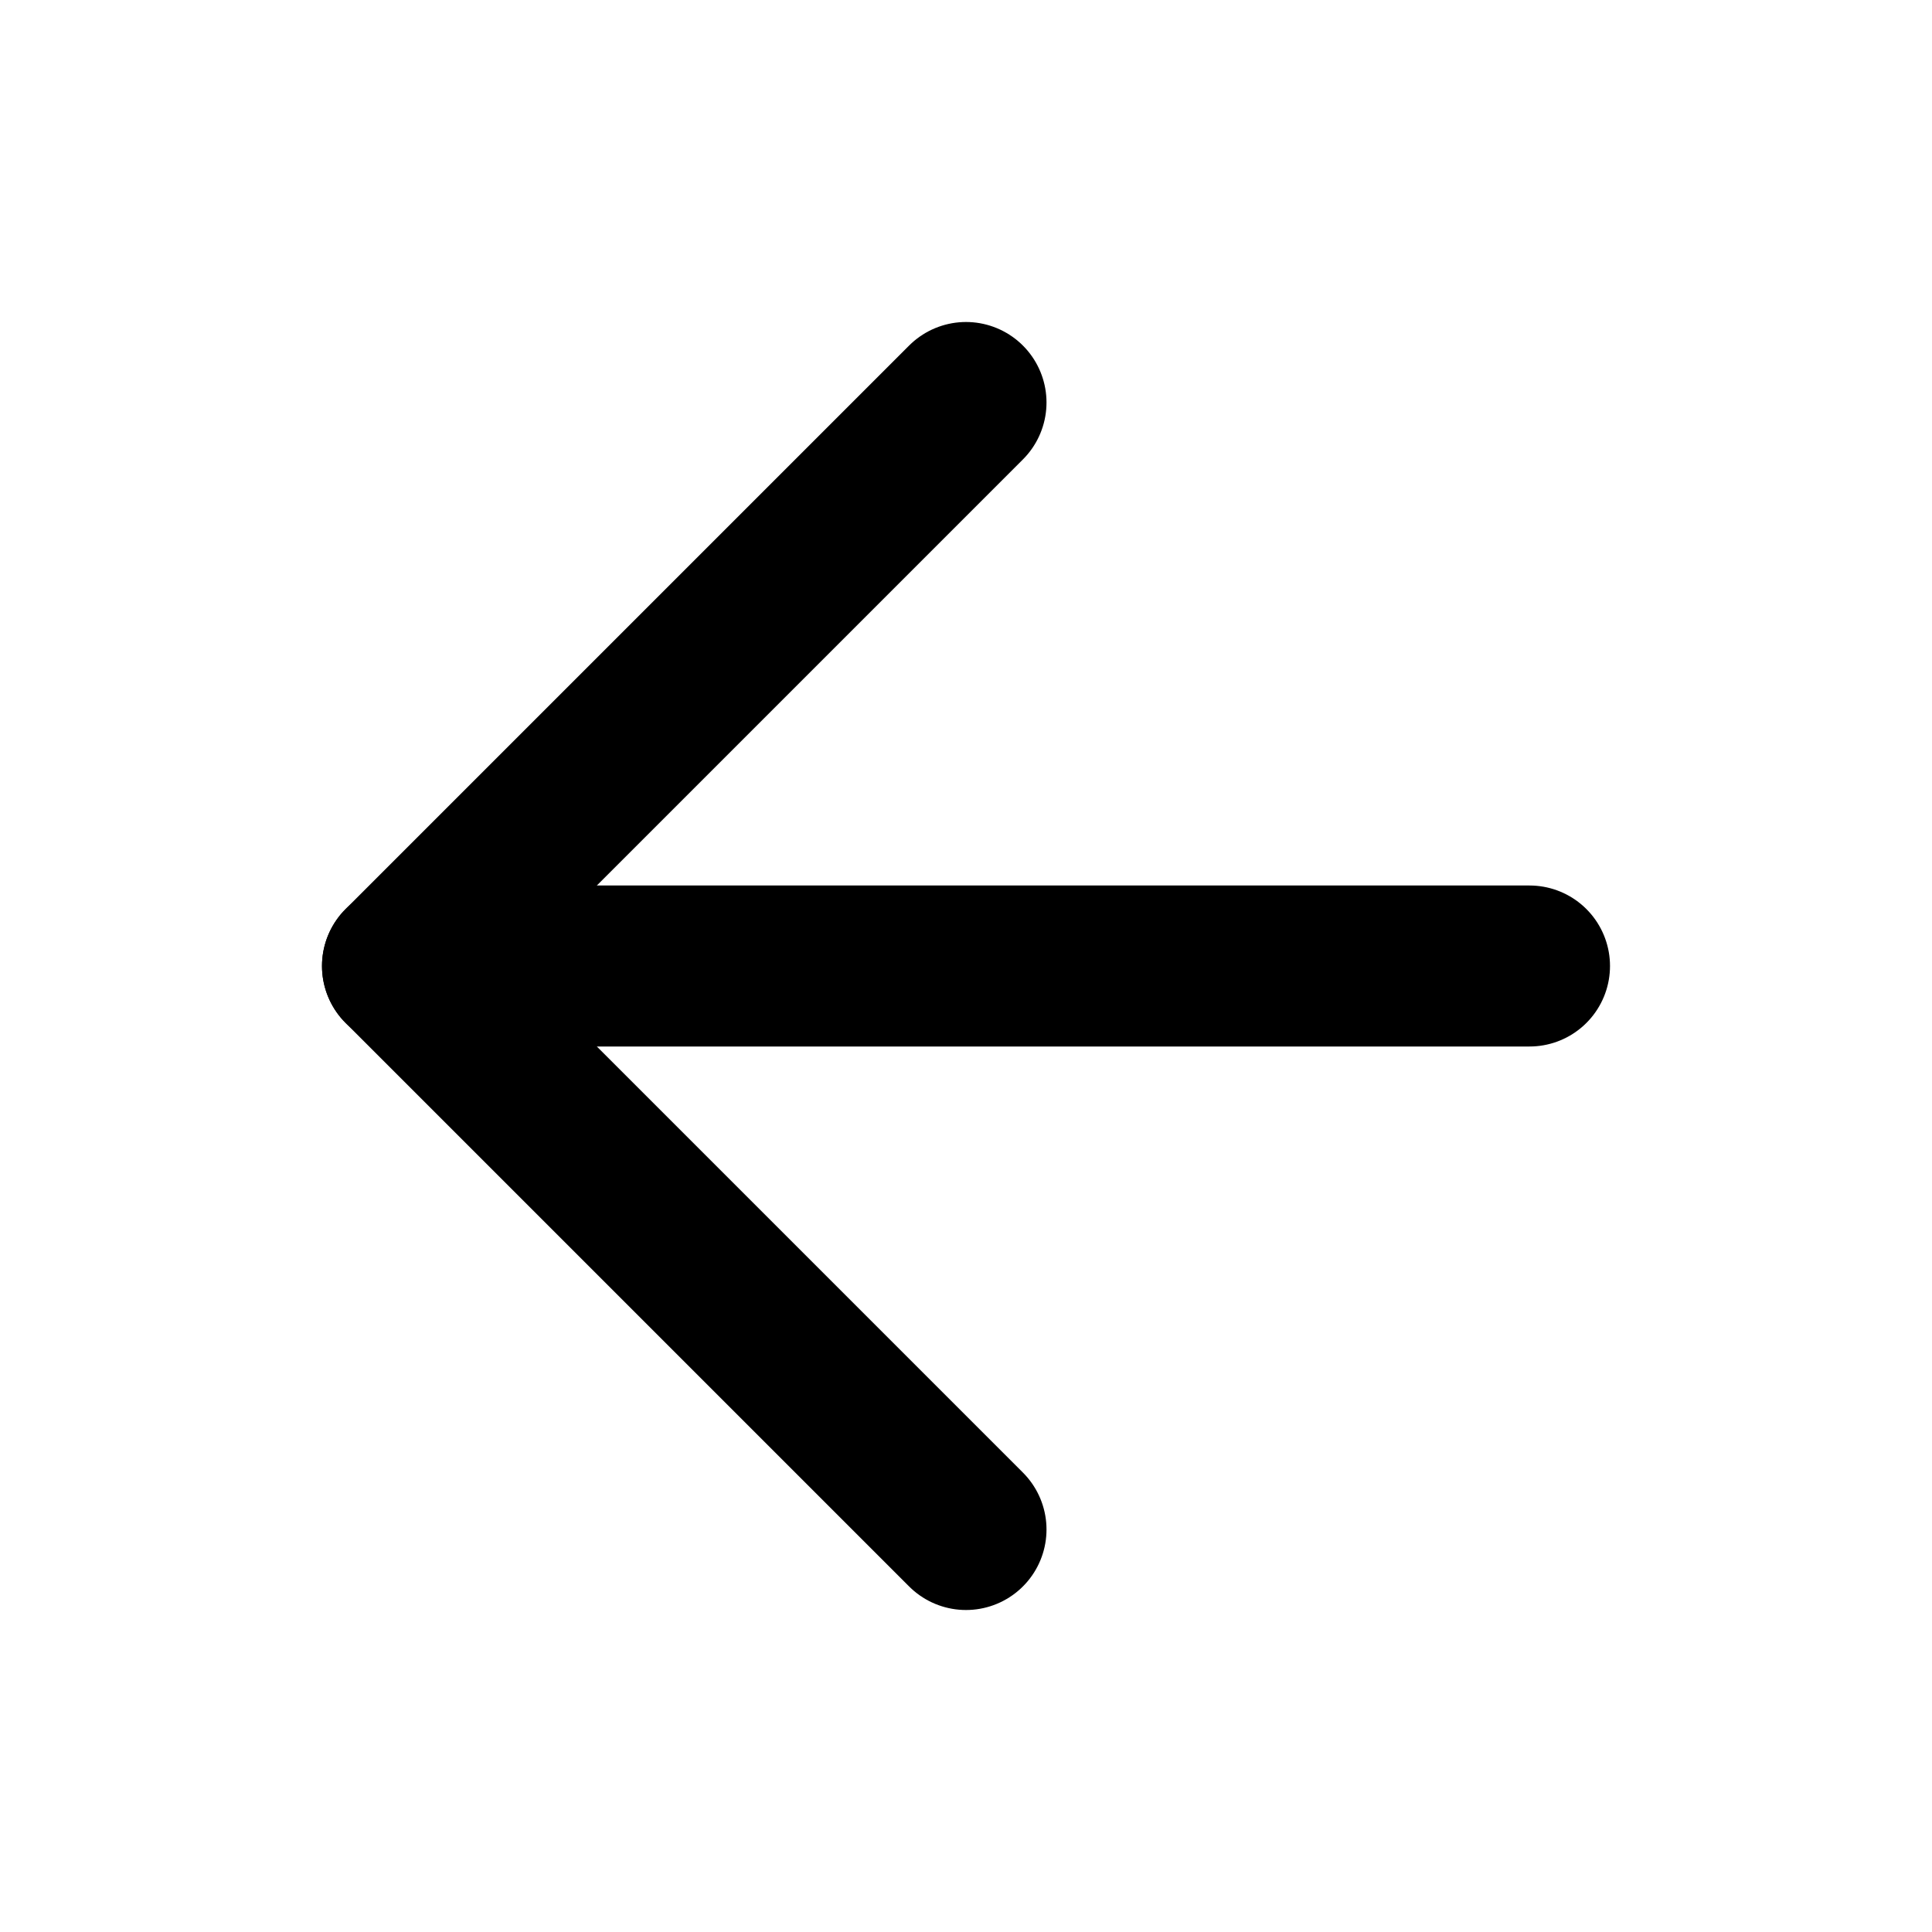
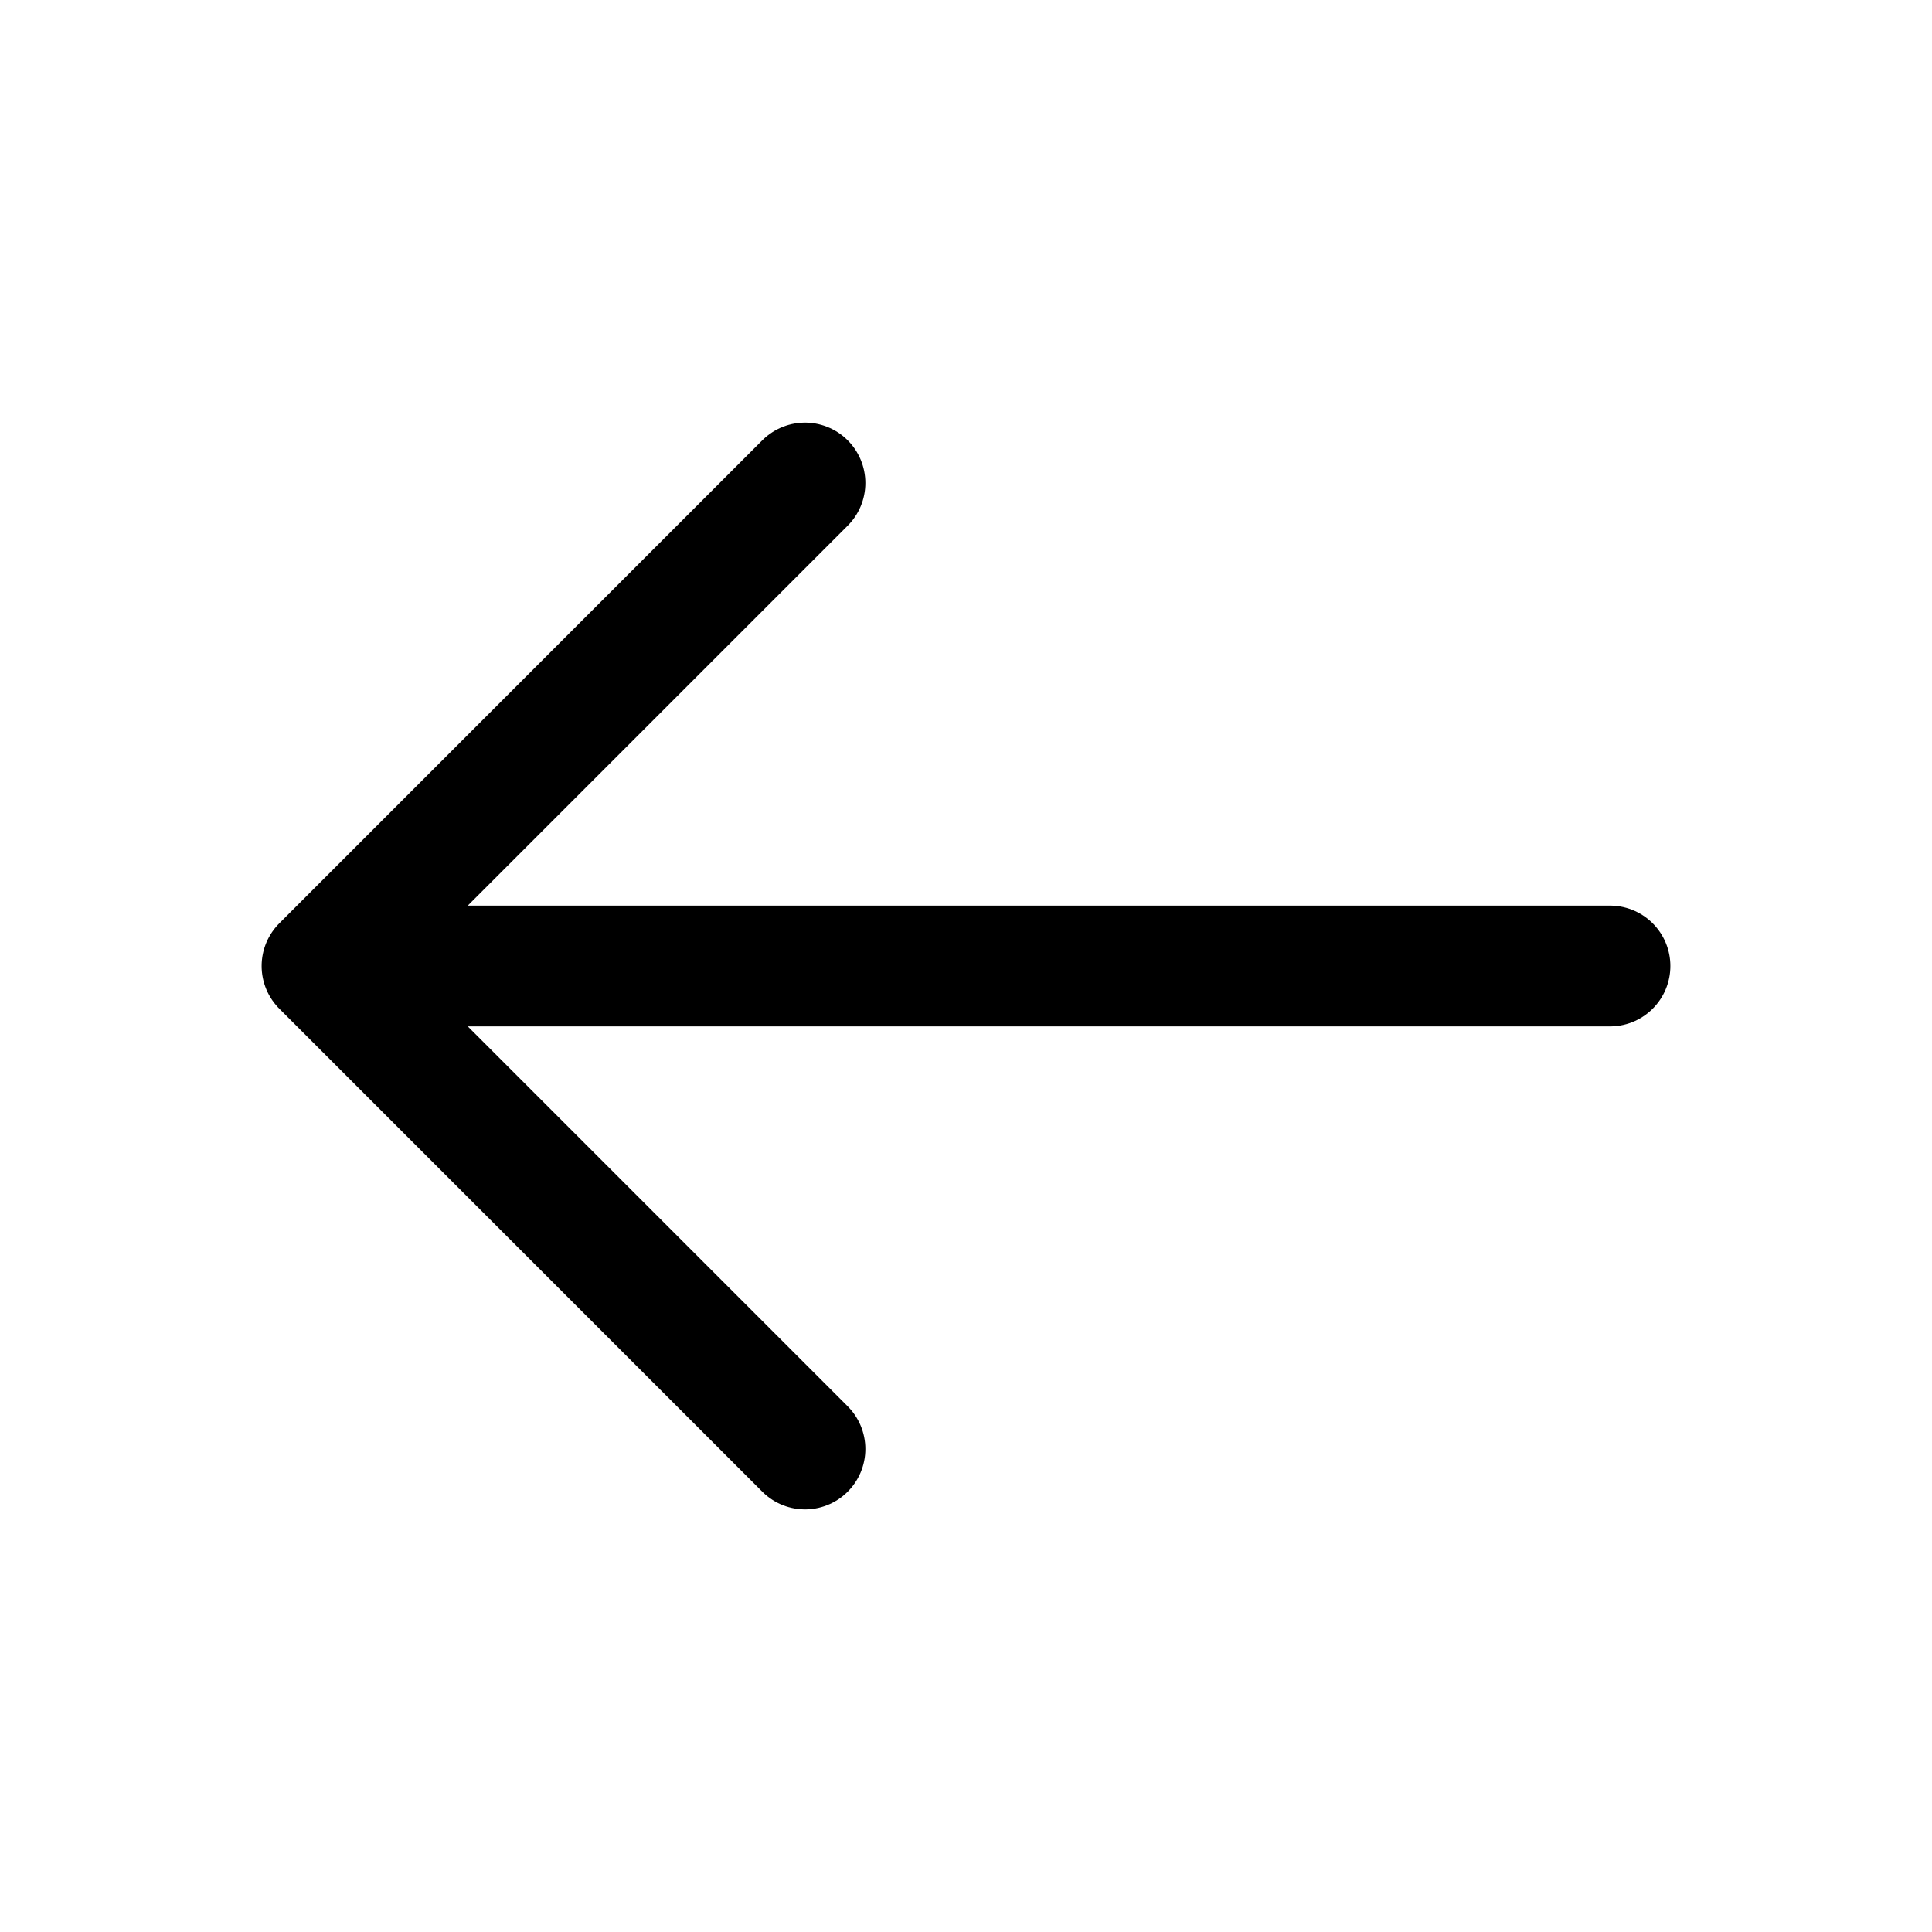
- <svg xmlns="http://www.w3.org/2000/svg" width="24" height="24" viewBox="0 0 24 24" fill="none" stroke="currentColor" stroke-width="2" stroke-linecap="round" stroke-linejoin="round">
-   <path d="m12 19-7-7 7-7" />
-   <path d="M19 12H5" />
+ <svg xmlns="http://www.w3.org/2000/svg" width="24" height="24" viewBox="0 0 24 24" fill="none">
+   <path d="M20 12H4M10 18L4 12L10 6" stroke="currentColor" stroke-width="1.5" stroke-linecap="round" stroke-linejoin="round" />
</svg>
